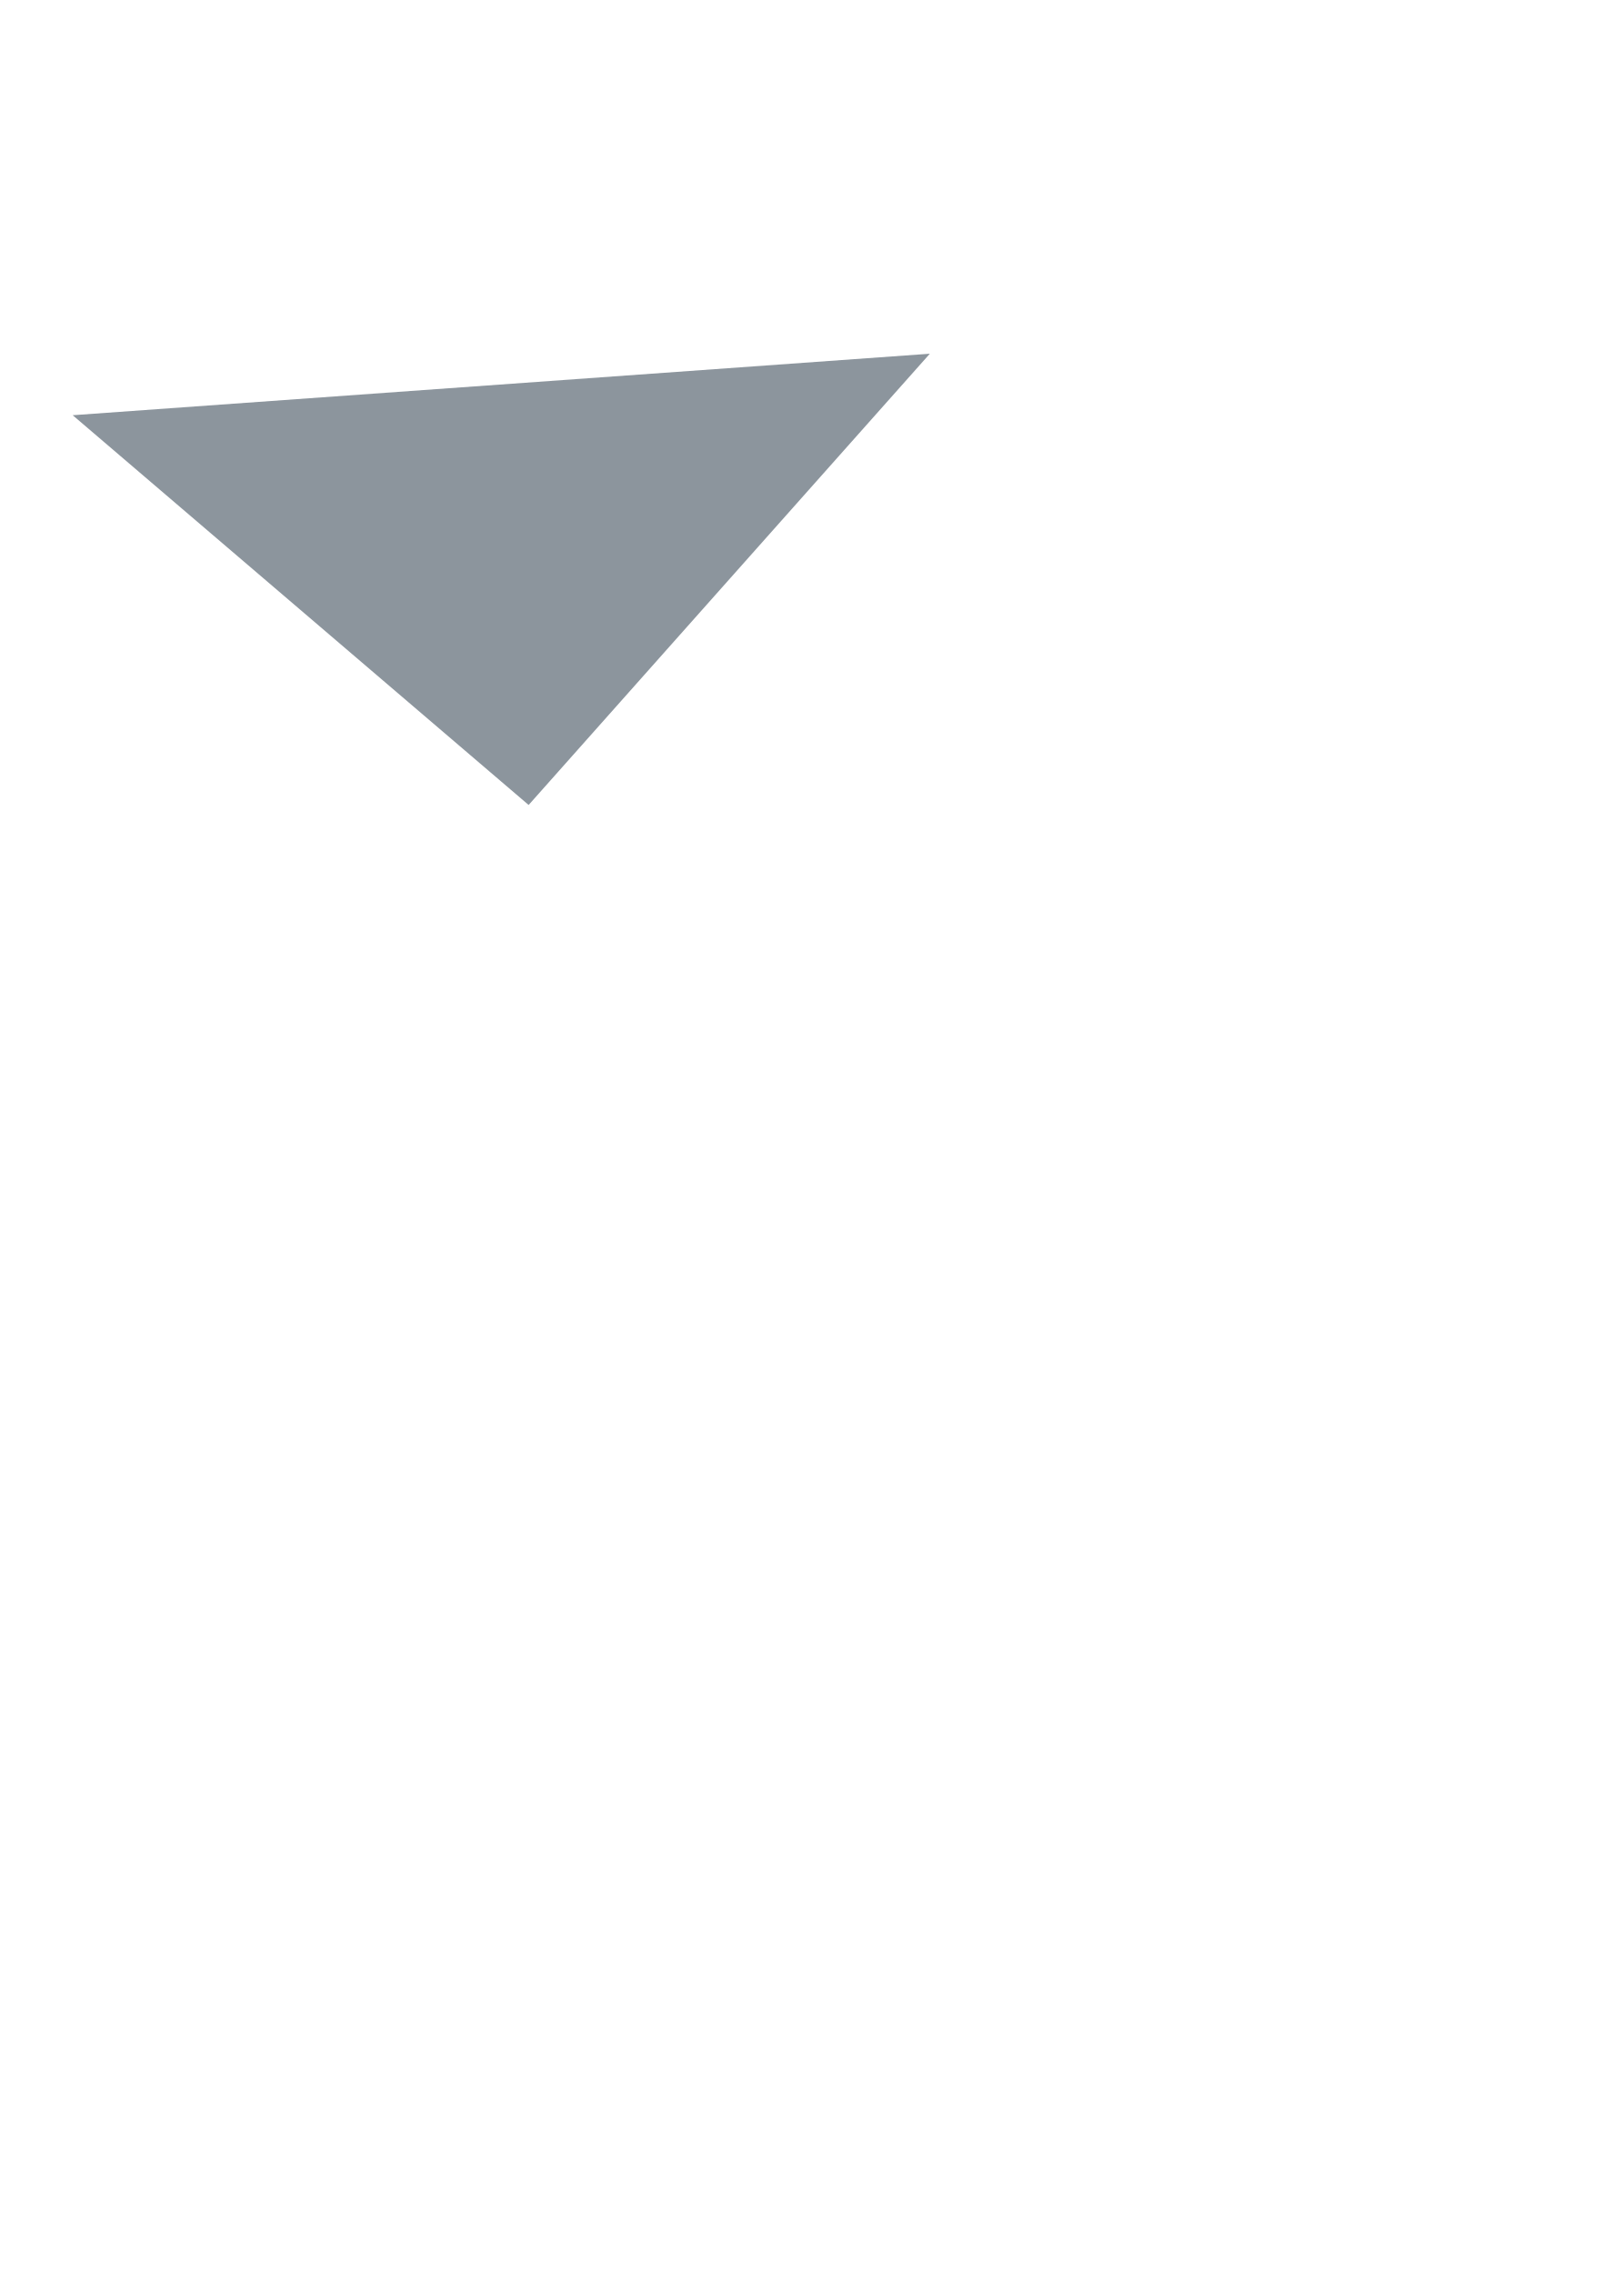
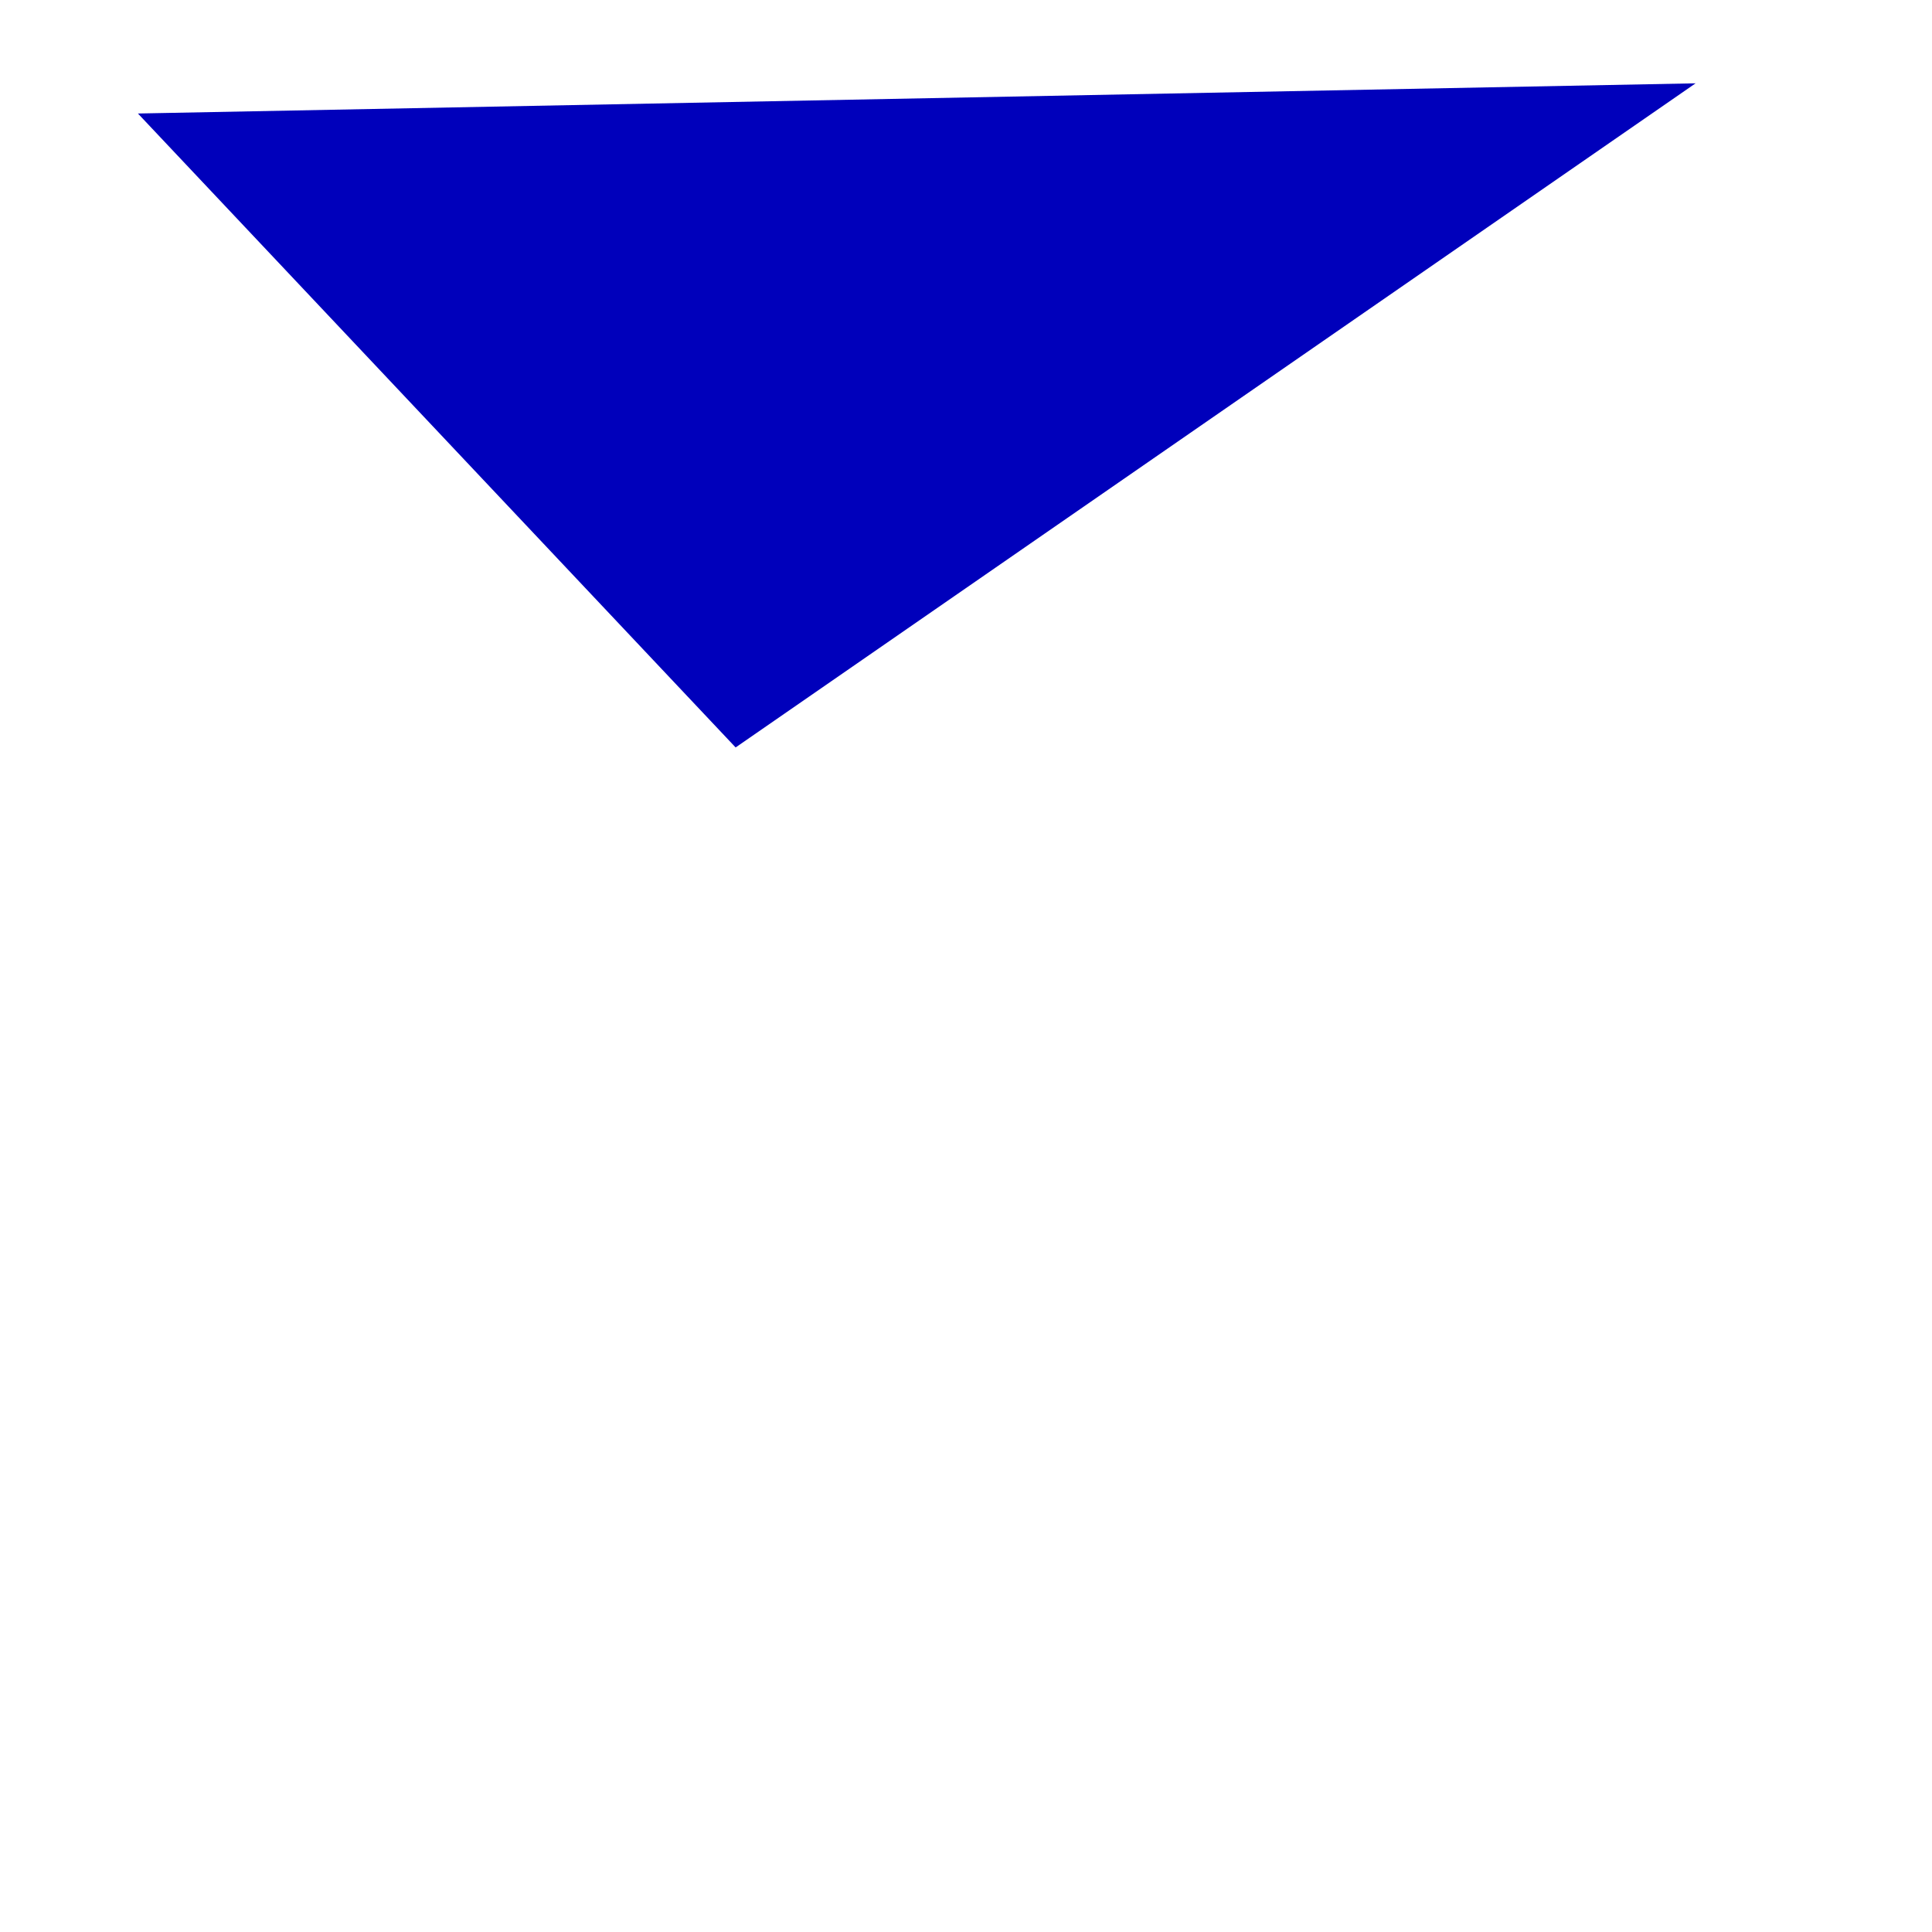
- <svg xmlns="http://www.w3.org/2000/svg" version="1.1" x="0px" y="0px" width="200px" height="280px" viewBox="0 0 200 280" style="enable-background:new 0 0 200 280;" xml:space="preserve">
+ <svg xmlns="http://www.w3.org/2000/svg" version="1.1" x="0px" y="0px" width="200px" height="200px" viewBox="0 0 200 200" style="enable-background:new 0 0 200 200;" xml:space="preserve">
  <g id="_x31_1-0">
-     <polygon style="fill:#8C959D;" points="114.531,43.573 8.952,51.149 65.113,99.161  " />
+     <polygon style="fill:#0000BB;" points="175.527,8.625 14.277,11.75 76.152,77.375  " />
  </g>
  <g id="Layer_1">
</g>
</svg>
